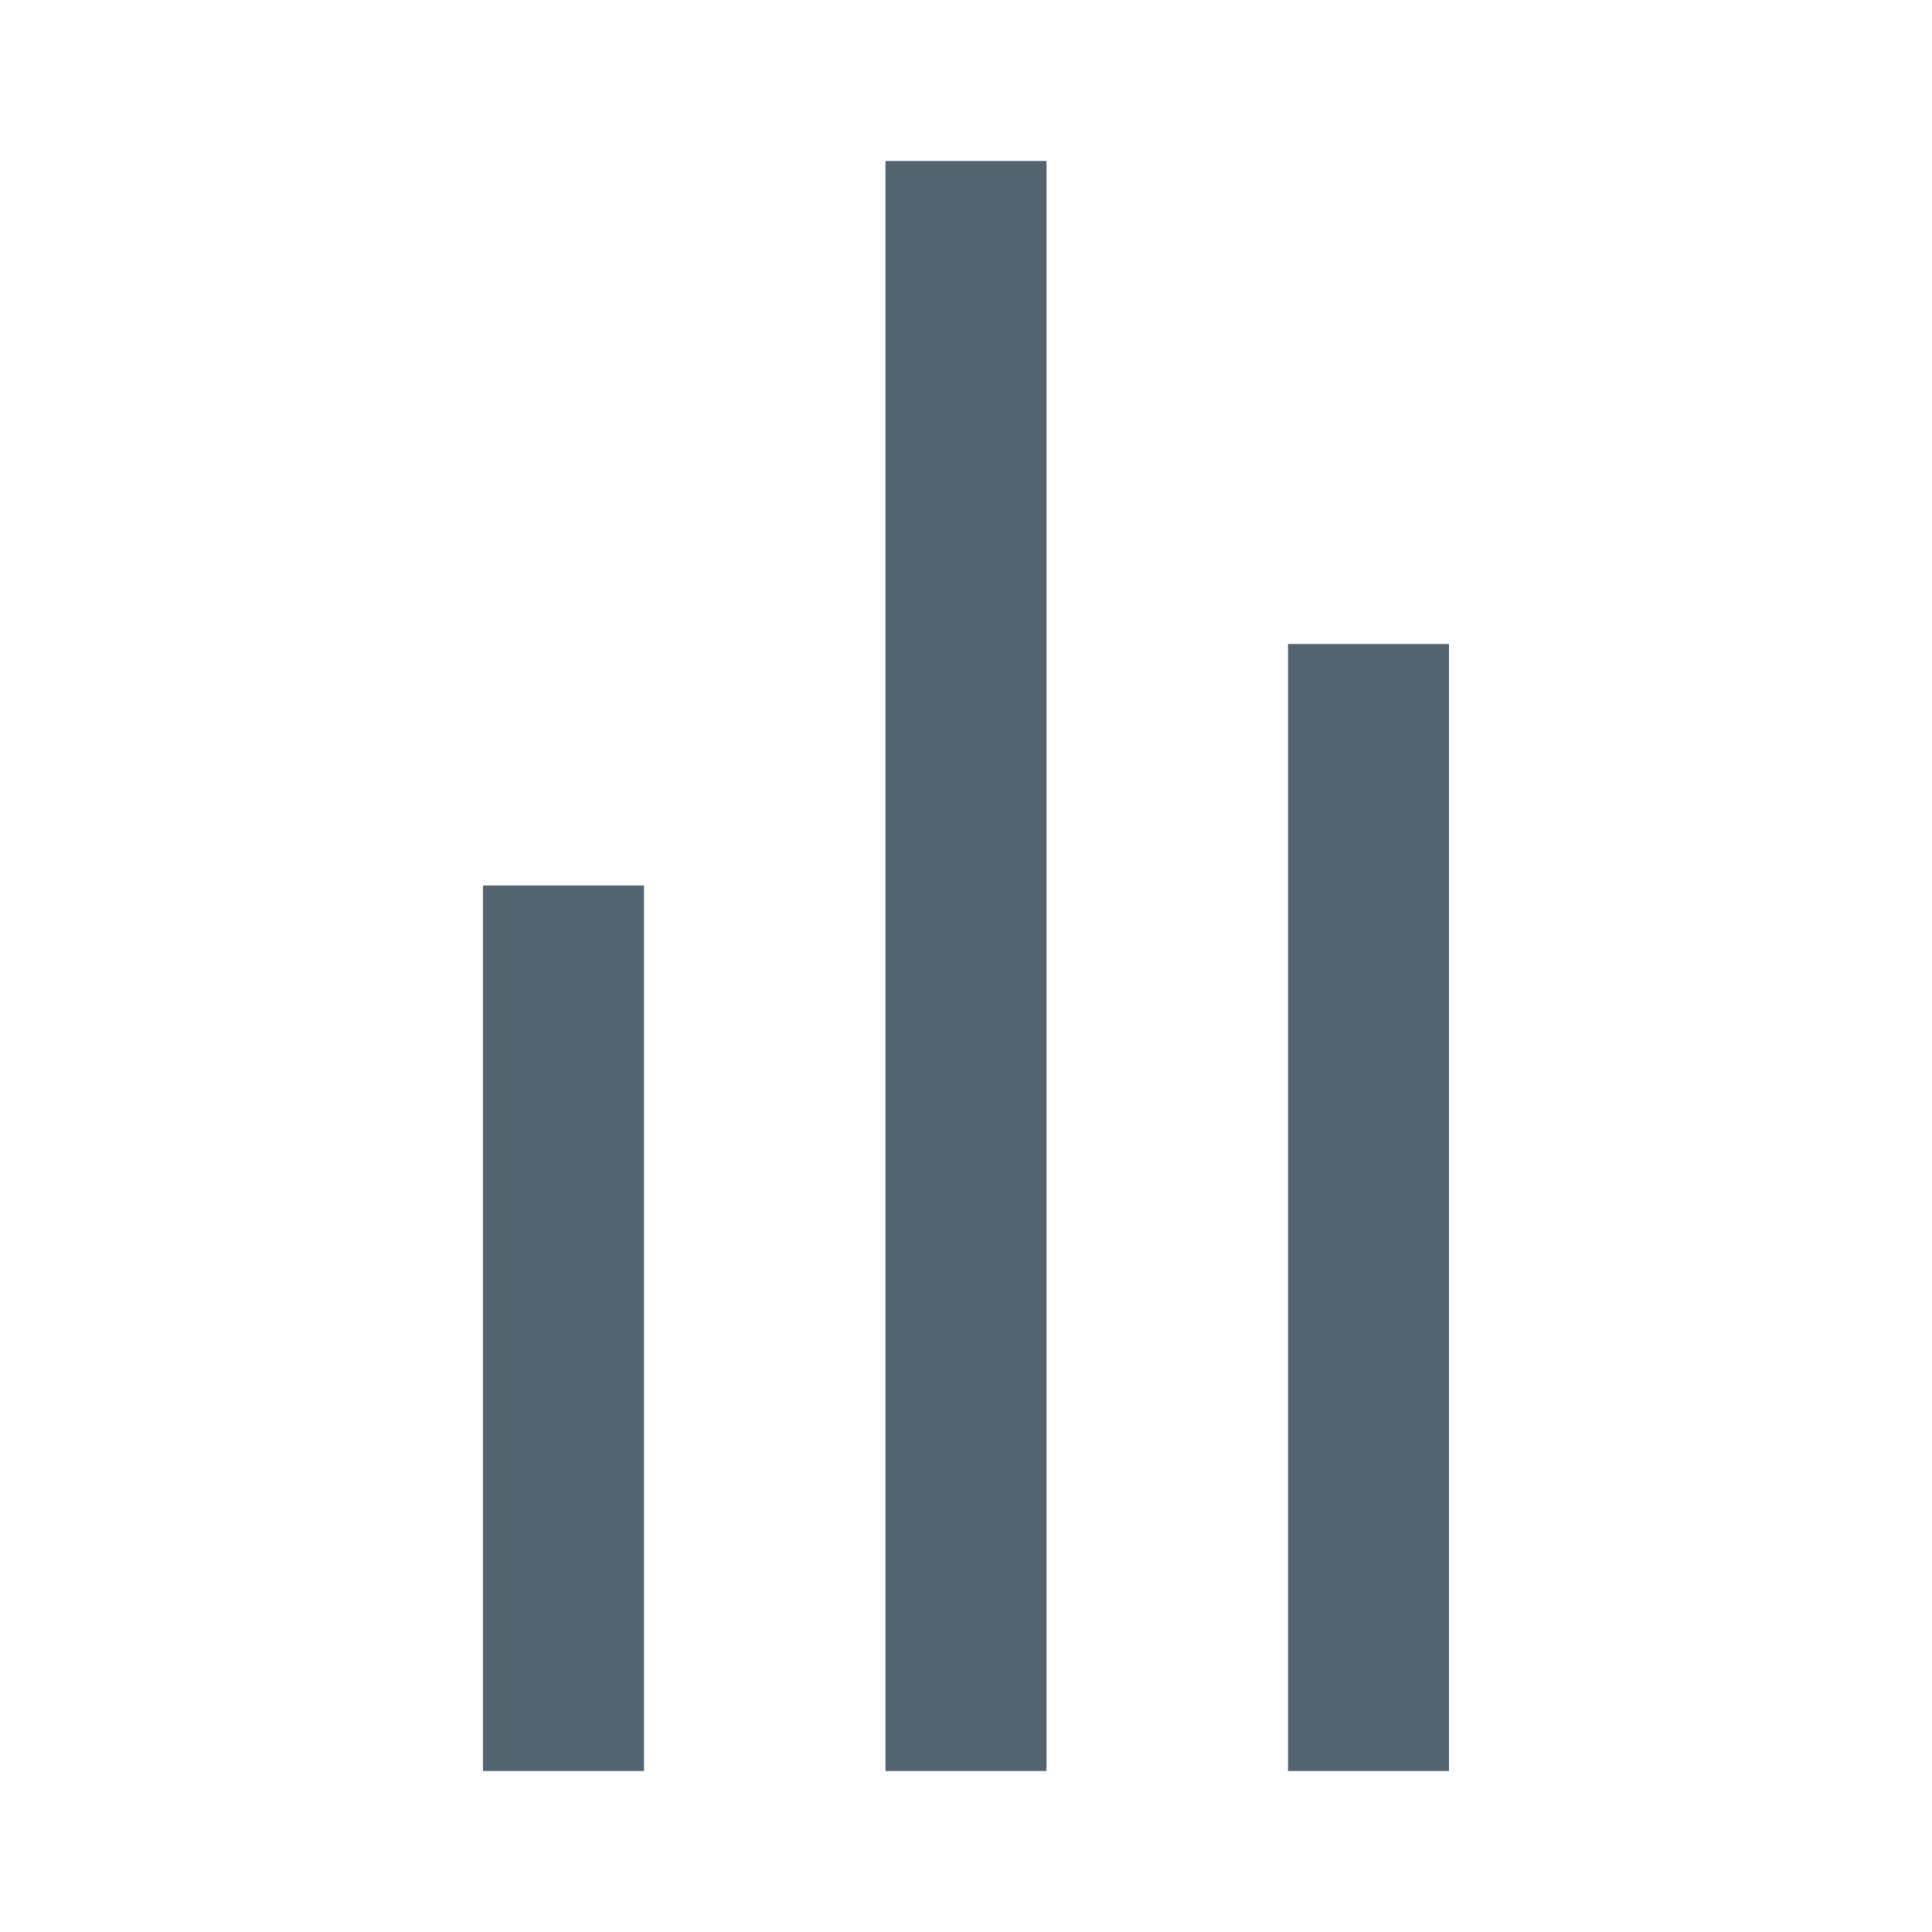
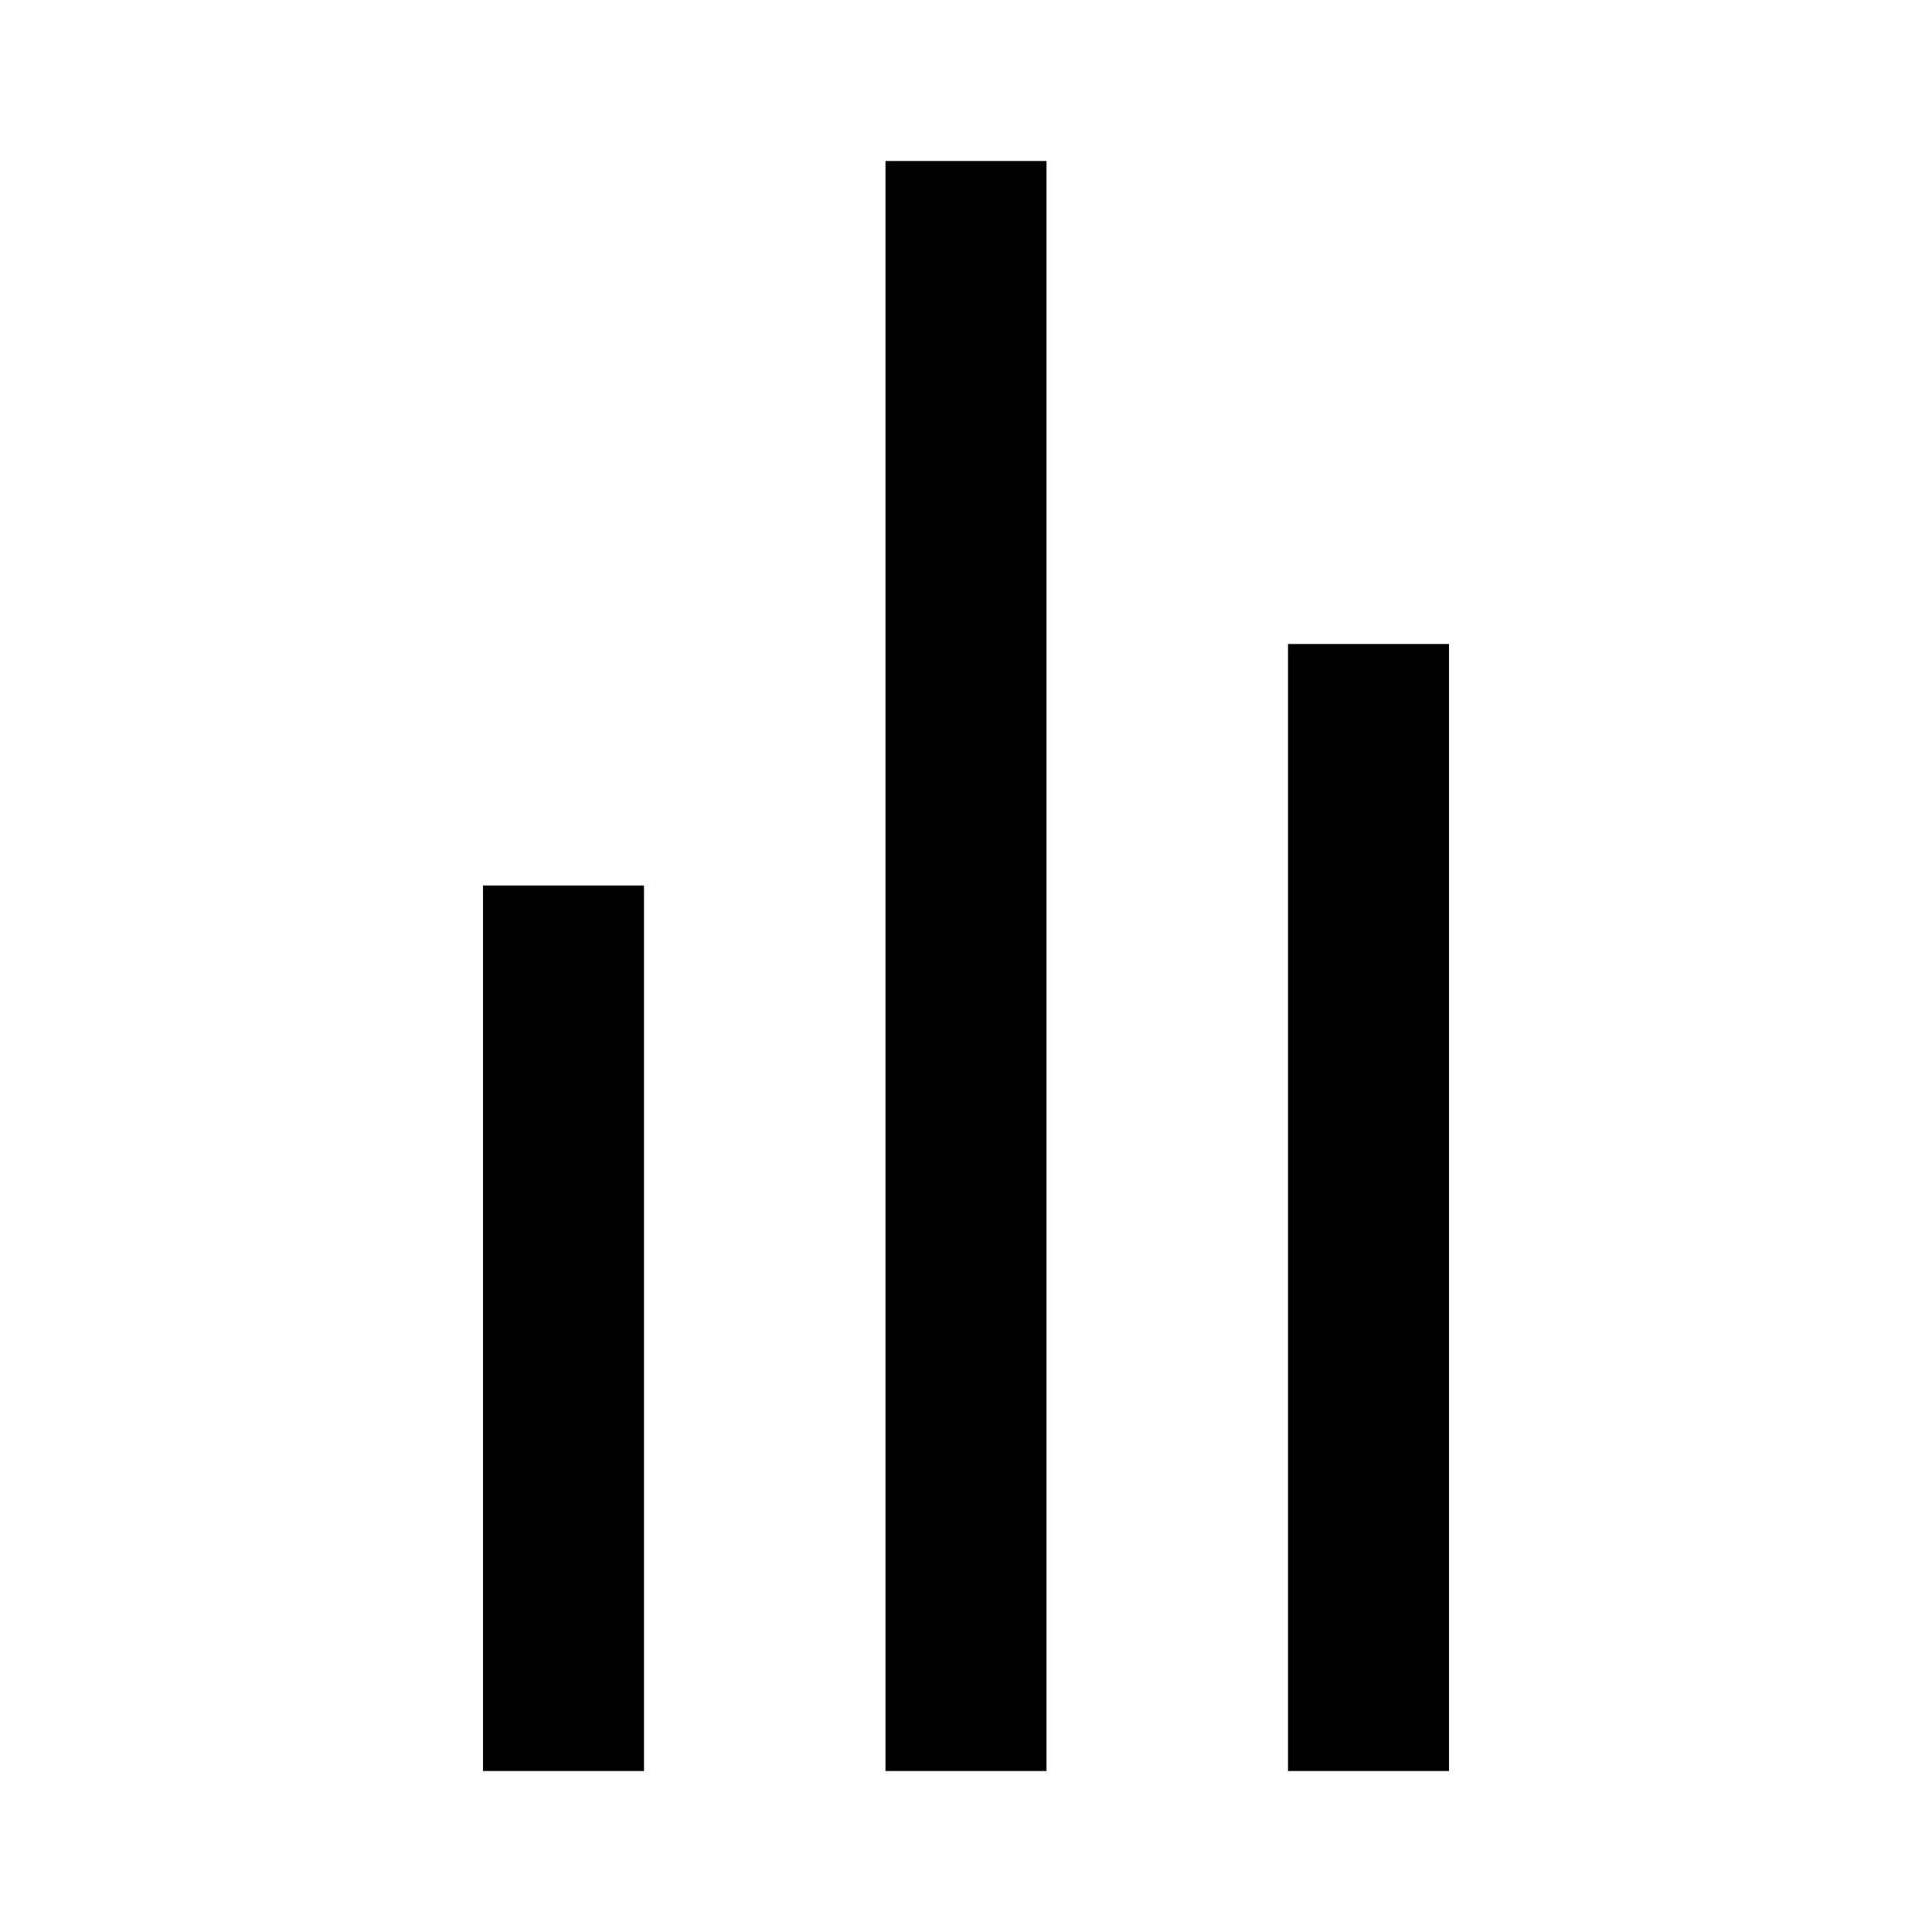
<svg xmlns="http://www.w3.org/2000/svg" width="24" height="24" viewBox="0 0 24 24" fill="none">
-   <path d="M6 11H8V22H6V11Z" fill="#536471" />
-   <path d="M11 2H13V22H11V2Z" fill="#536471" />
-   <path d="M16 8H18V22H16V8Z" fill="#536471" />
+   <path d="M6 11H8V22H6V11Z" fill="currentColor" />
+   <path d="M11 2H13V22H11V2Z" fill="currentColor" />
+   <path d="M16 8H18V22H16V8Z" fill="currentColor" />
</svg>
